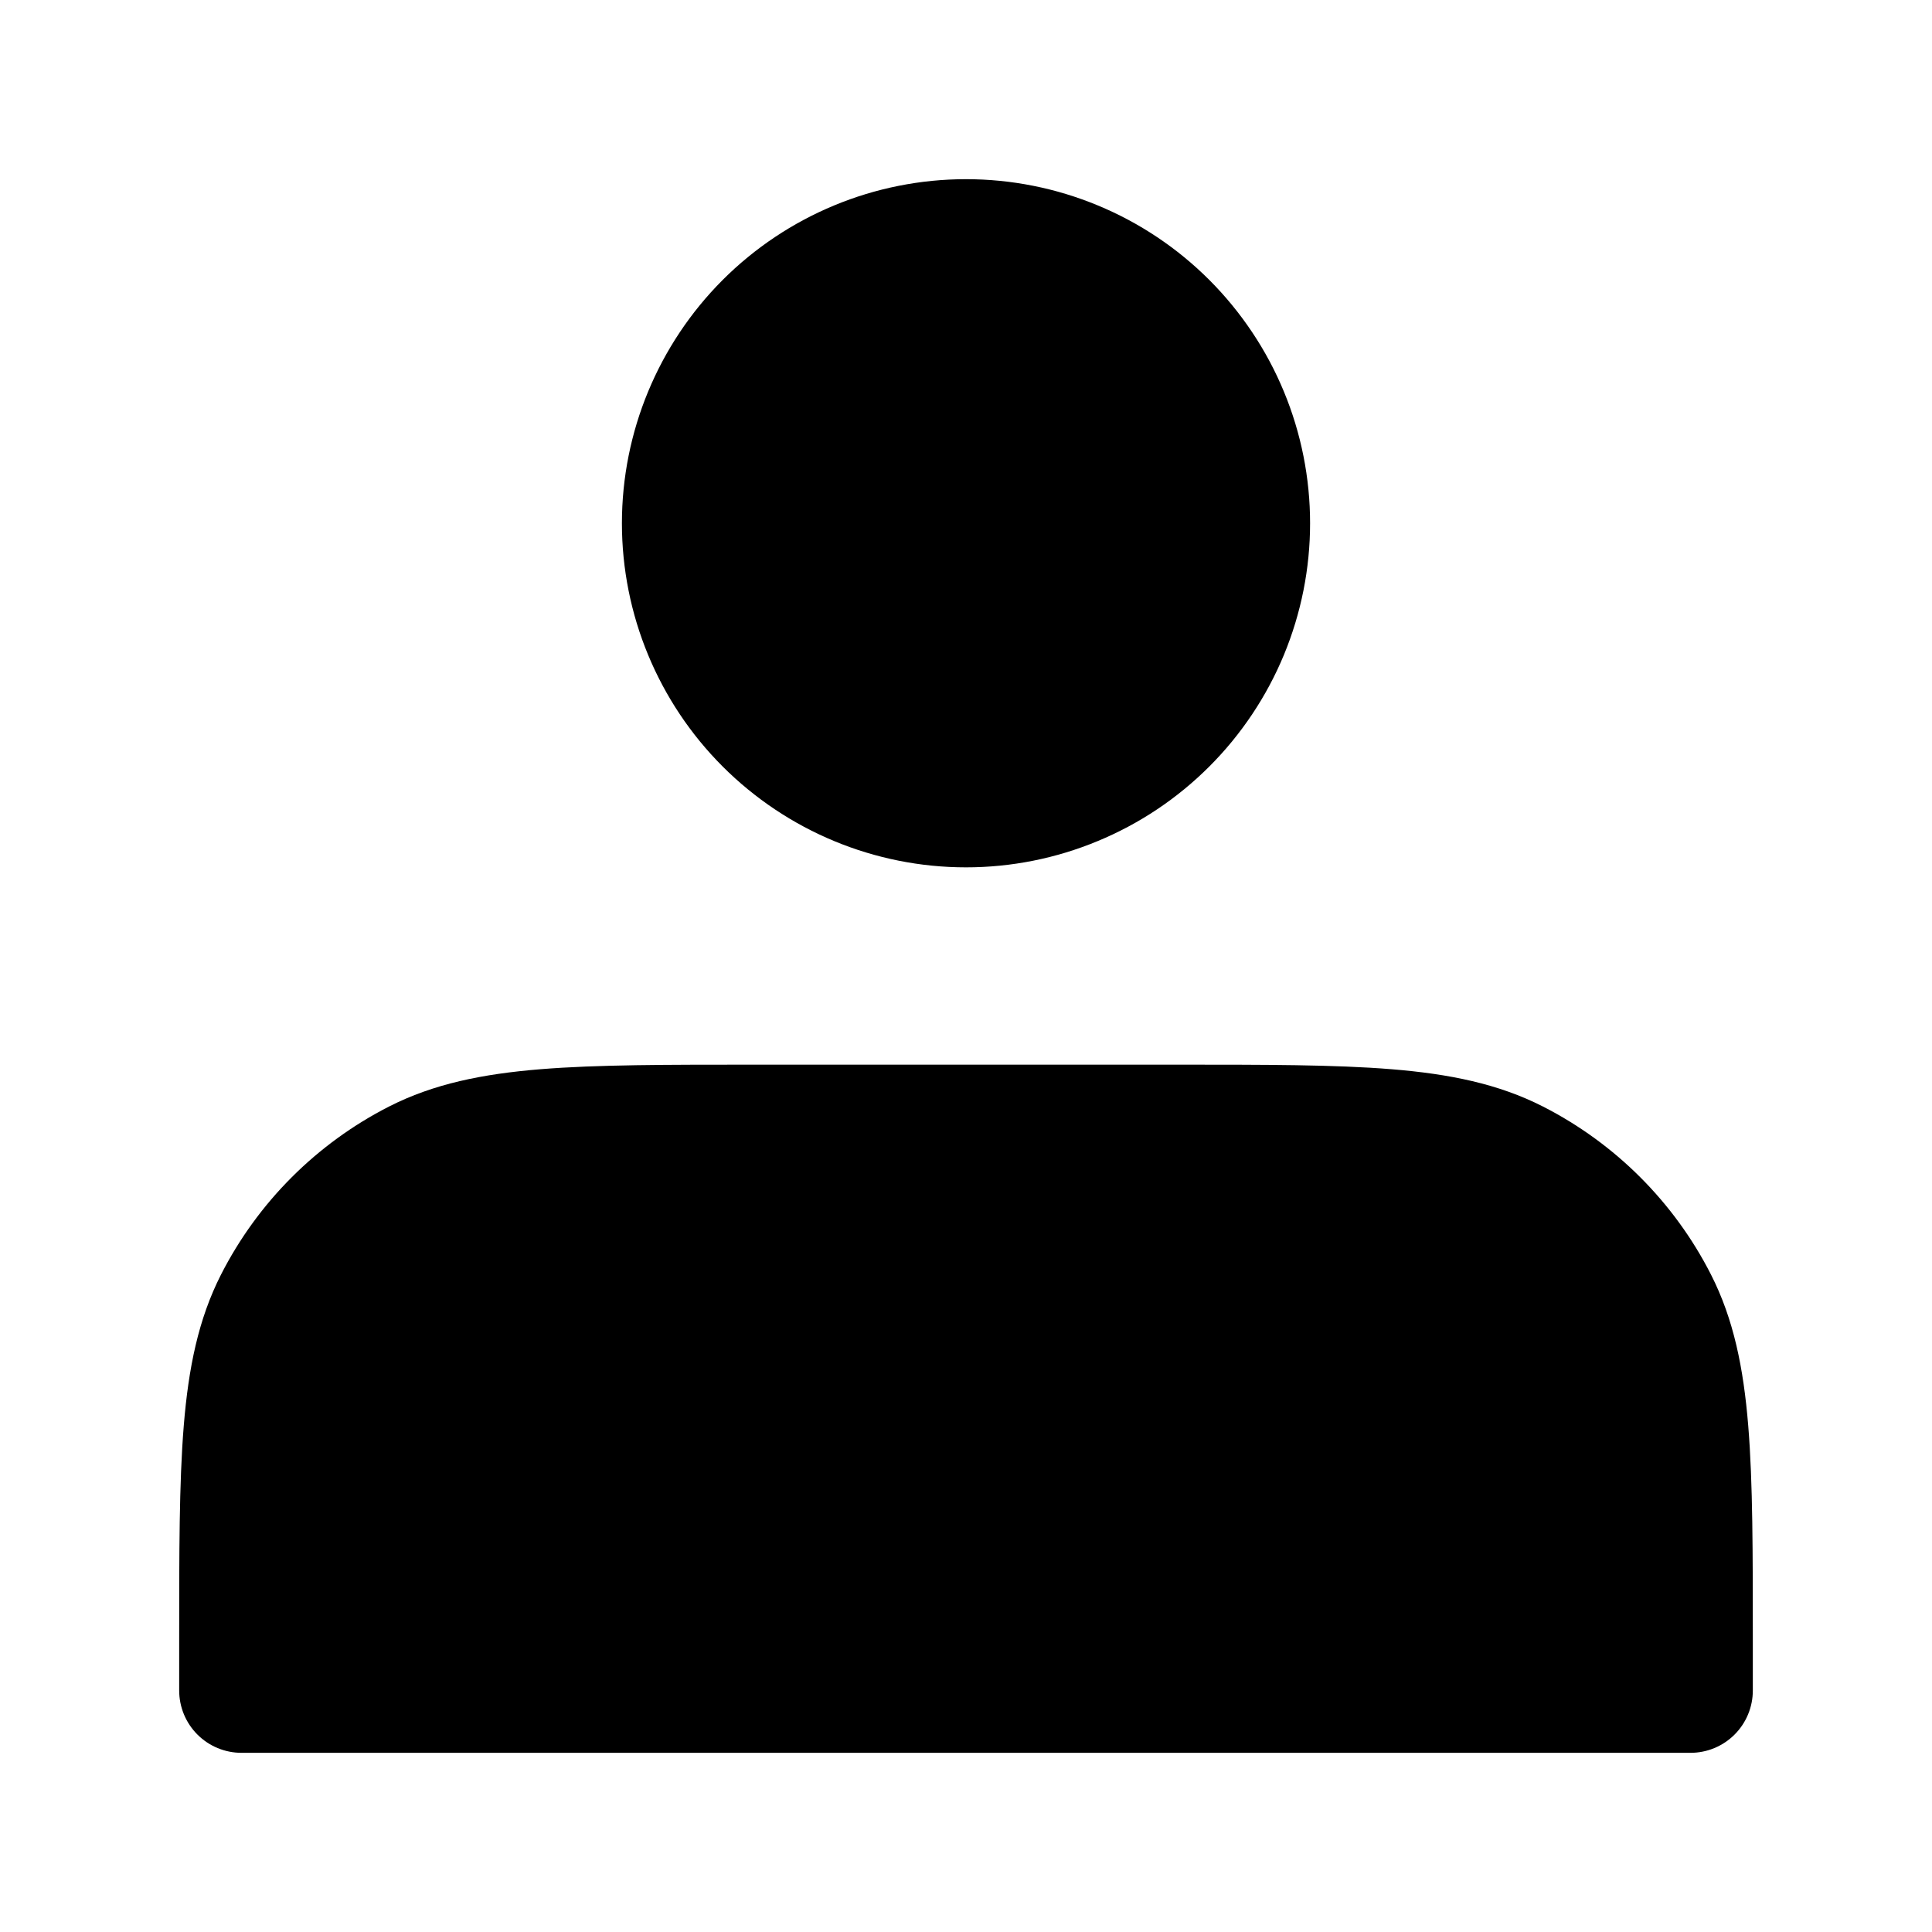
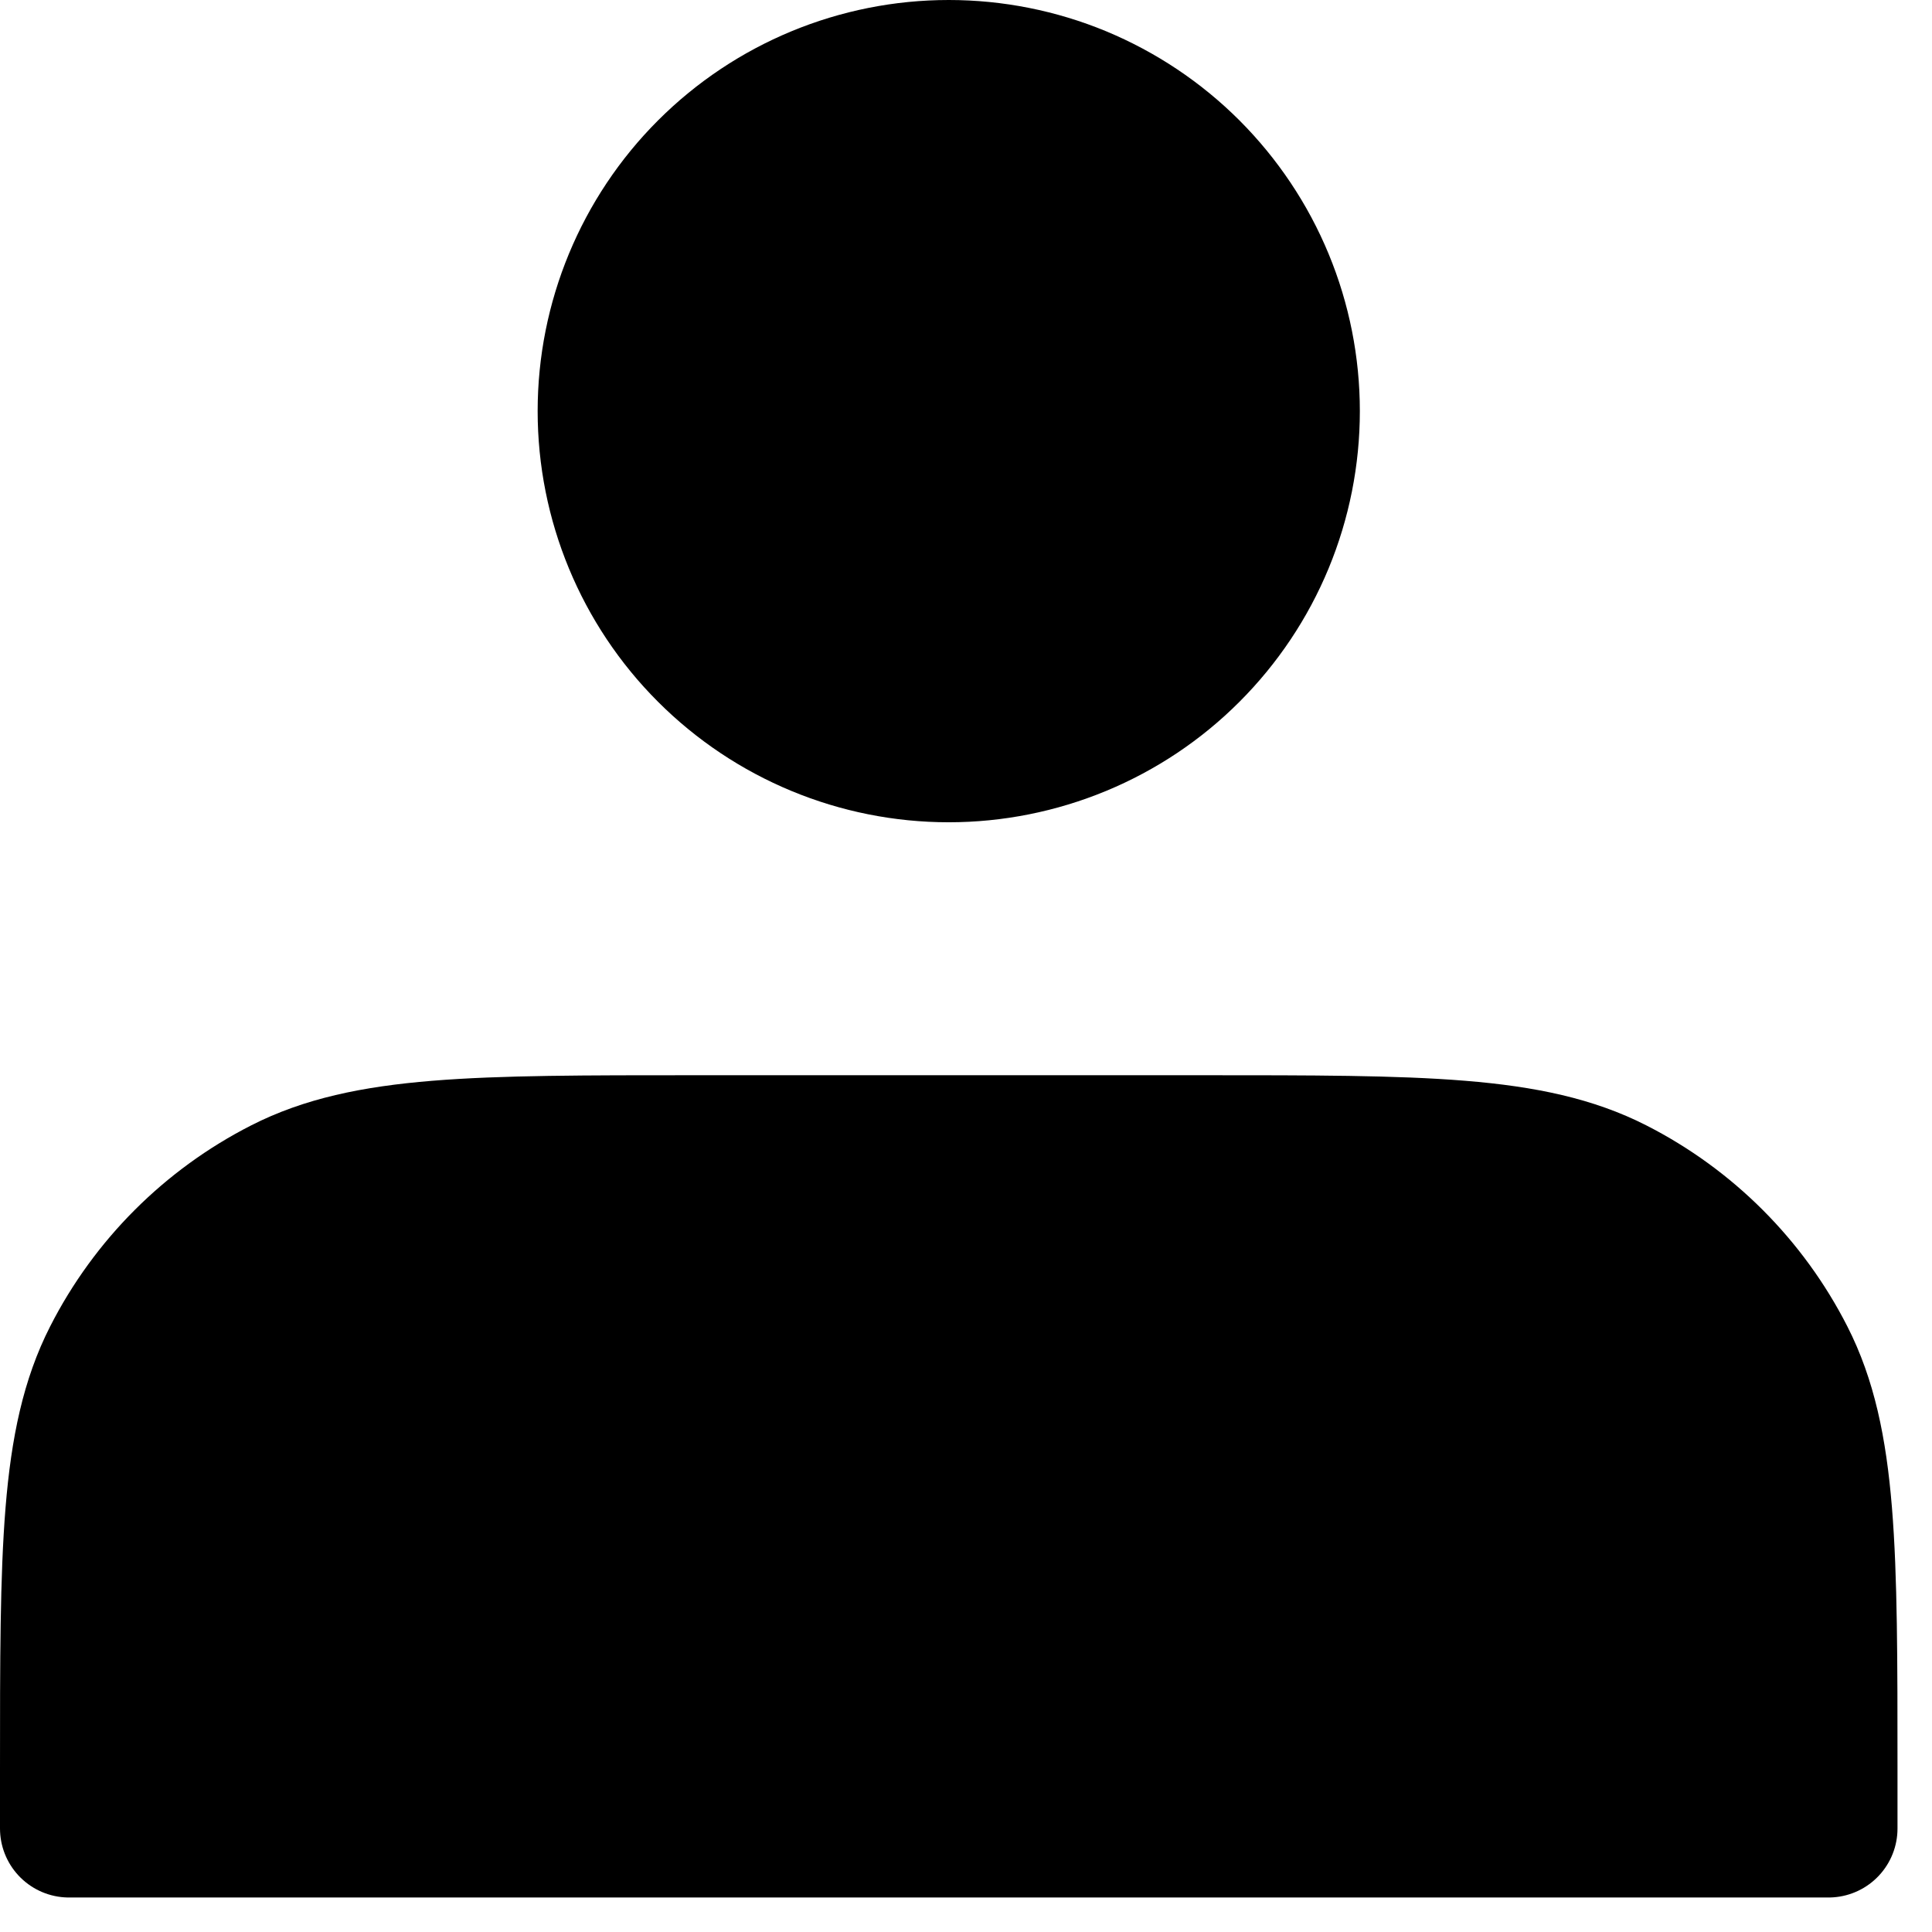
- <svg xmlns="http://www.w3.org/2000/svg" width="31" height="31" viewBox="0 0 31 31" fill="none">
-   <path d="M15.5 12.917C16.094 12.917 16.682 12.8 17.23 12.572C17.779 12.345 18.277 12.012 18.697 11.592C19.116 11.173 19.45 10.674 19.677 10.126C19.904 9.577 20.021 8.99 20.021 8.396C20.021 7.802 19.904 7.214 19.677 6.666C19.45 6.117 19.116 5.619 18.697 5.199C18.277 4.779 17.779 4.446 17.23 4.219C16.682 3.992 16.094 3.875 15.5 3.875C14.301 3.875 13.151 4.351 12.303 5.199C11.456 6.047 10.979 7.197 10.979 8.396C10.979 9.595 11.456 10.745 12.303 11.592C13.151 12.44 14.301 12.917 15.5 12.917ZM3.875 26.35V27.125H27.125V26.35C27.125 23.457 27.125 22.01 26.562 20.904C26.067 19.932 25.276 19.142 24.304 18.646C23.198 18.083 21.752 18.083 18.858 18.083H12.142C9.248 18.083 7.802 18.083 6.696 18.646C5.724 19.142 4.934 19.932 4.438 20.904C3.875 22.01 3.875 23.457 3.875 26.35Z" fill="black" stroke="black" stroke-width="2" stroke-linecap="round" stroke-linejoin="round" />
+ <svg xmlns="http://www.w3.org/2000/svg" width="28" height="28" viewBox="0 0 28 28" fill="none">
+   <path d="M13.75 10.917C14.401 10.917 15.046 10.788 15.648 10.539C16.249 10.29 16.796 9.925 17.256 9.464C17.716 9.004 18.082 8.457 18.331 7.856C18.58 7.254 18.708 6.609 18.708 5.958C18.708 5.307 18.58 4.662 18.331 4.061C18.082 3.459 17.716 2.913 17.256 2.452C16.796 1.992 16.249 1.627 15.648 1.377C15.046 1.128 14.401 1 13.75 1C12.435 1 11.174 1.522 10.244 2.452C9.314 3.382 8.792 4.643 8.792 5.958C8.792 7.273 9.314 8.535 10.244 9.464C11.174 10.394 12.435 10.917 13.75 10.917ZM1 25.65V26.5H26.5V25.65C26.5 22.477 26.5 20.89 25.882 19.677C25.339 18.611 24.472 17.744 23.406 17.201C22.193 16.583 20.607 16.583 17.433 16.583H10.067C6.893 16.583 5.307 16.583 4.094 17.201C3.028 17.744 2.161 18.611 1.618 19.677C1 20.89 1 22.477 1 25.65Z" fill="black" stroke="black" stroke-width="2" stroke-linecap="round" stroke-linejoin="round" />
</svg>
